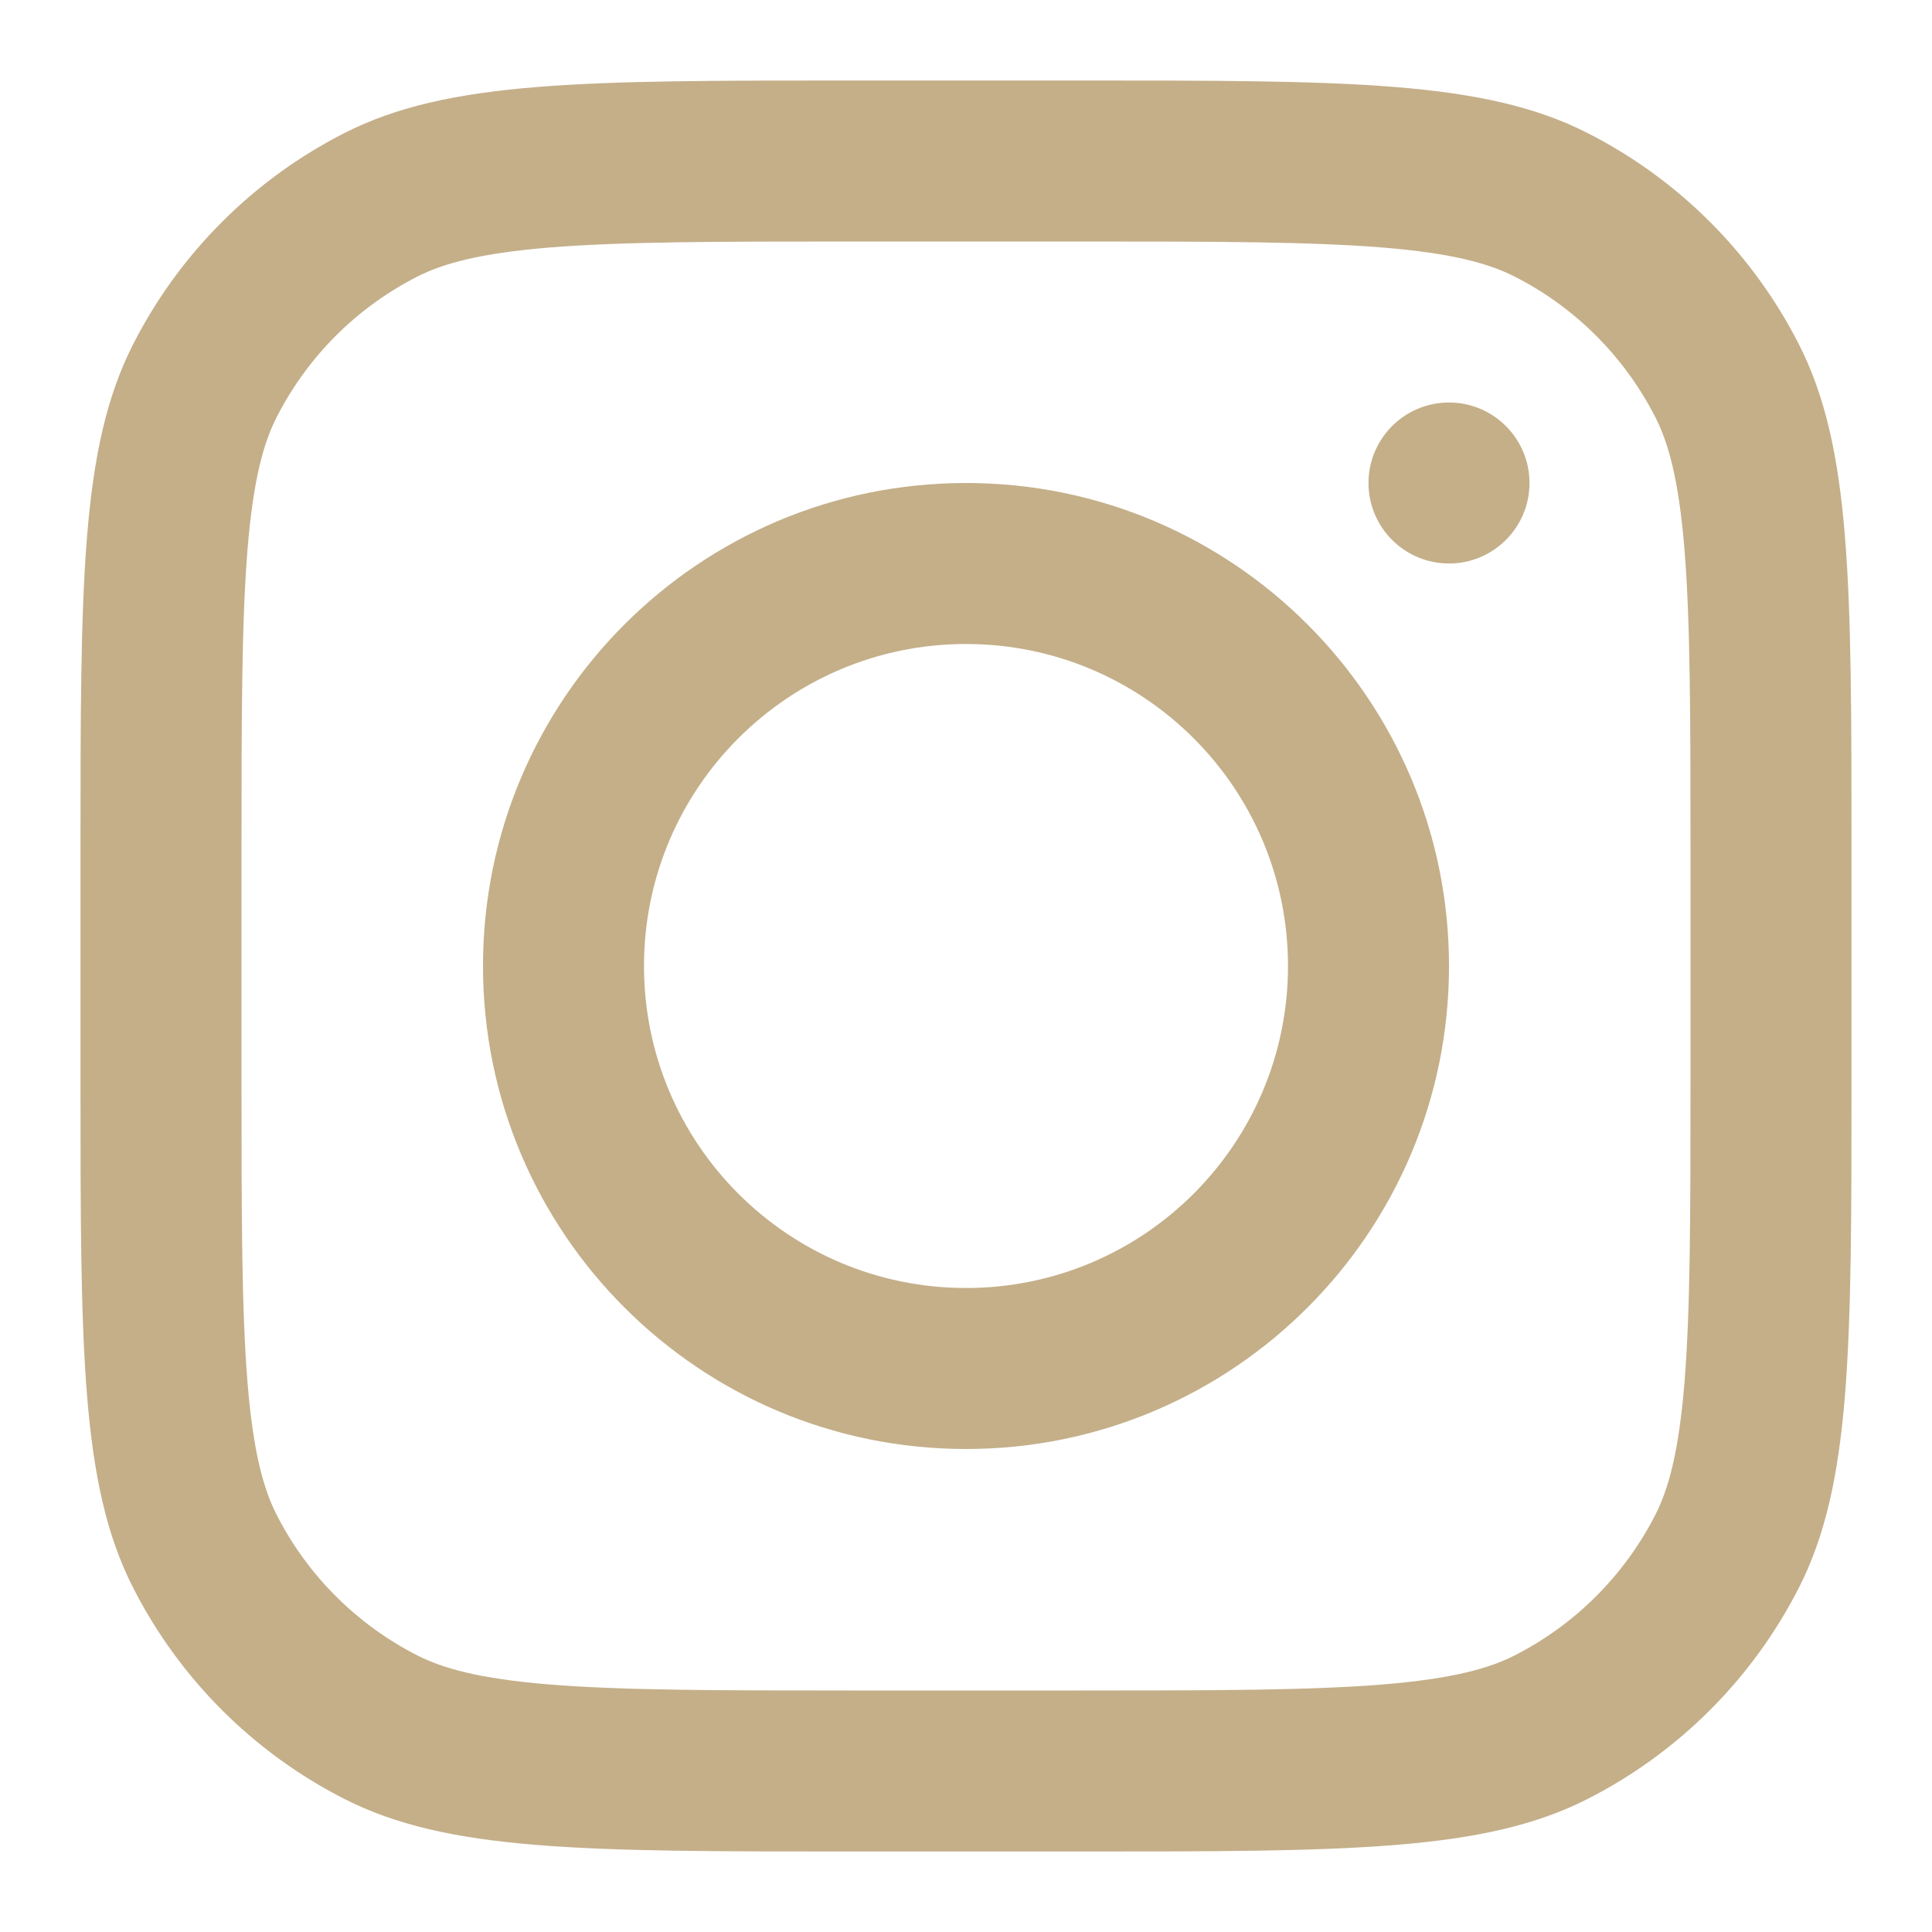
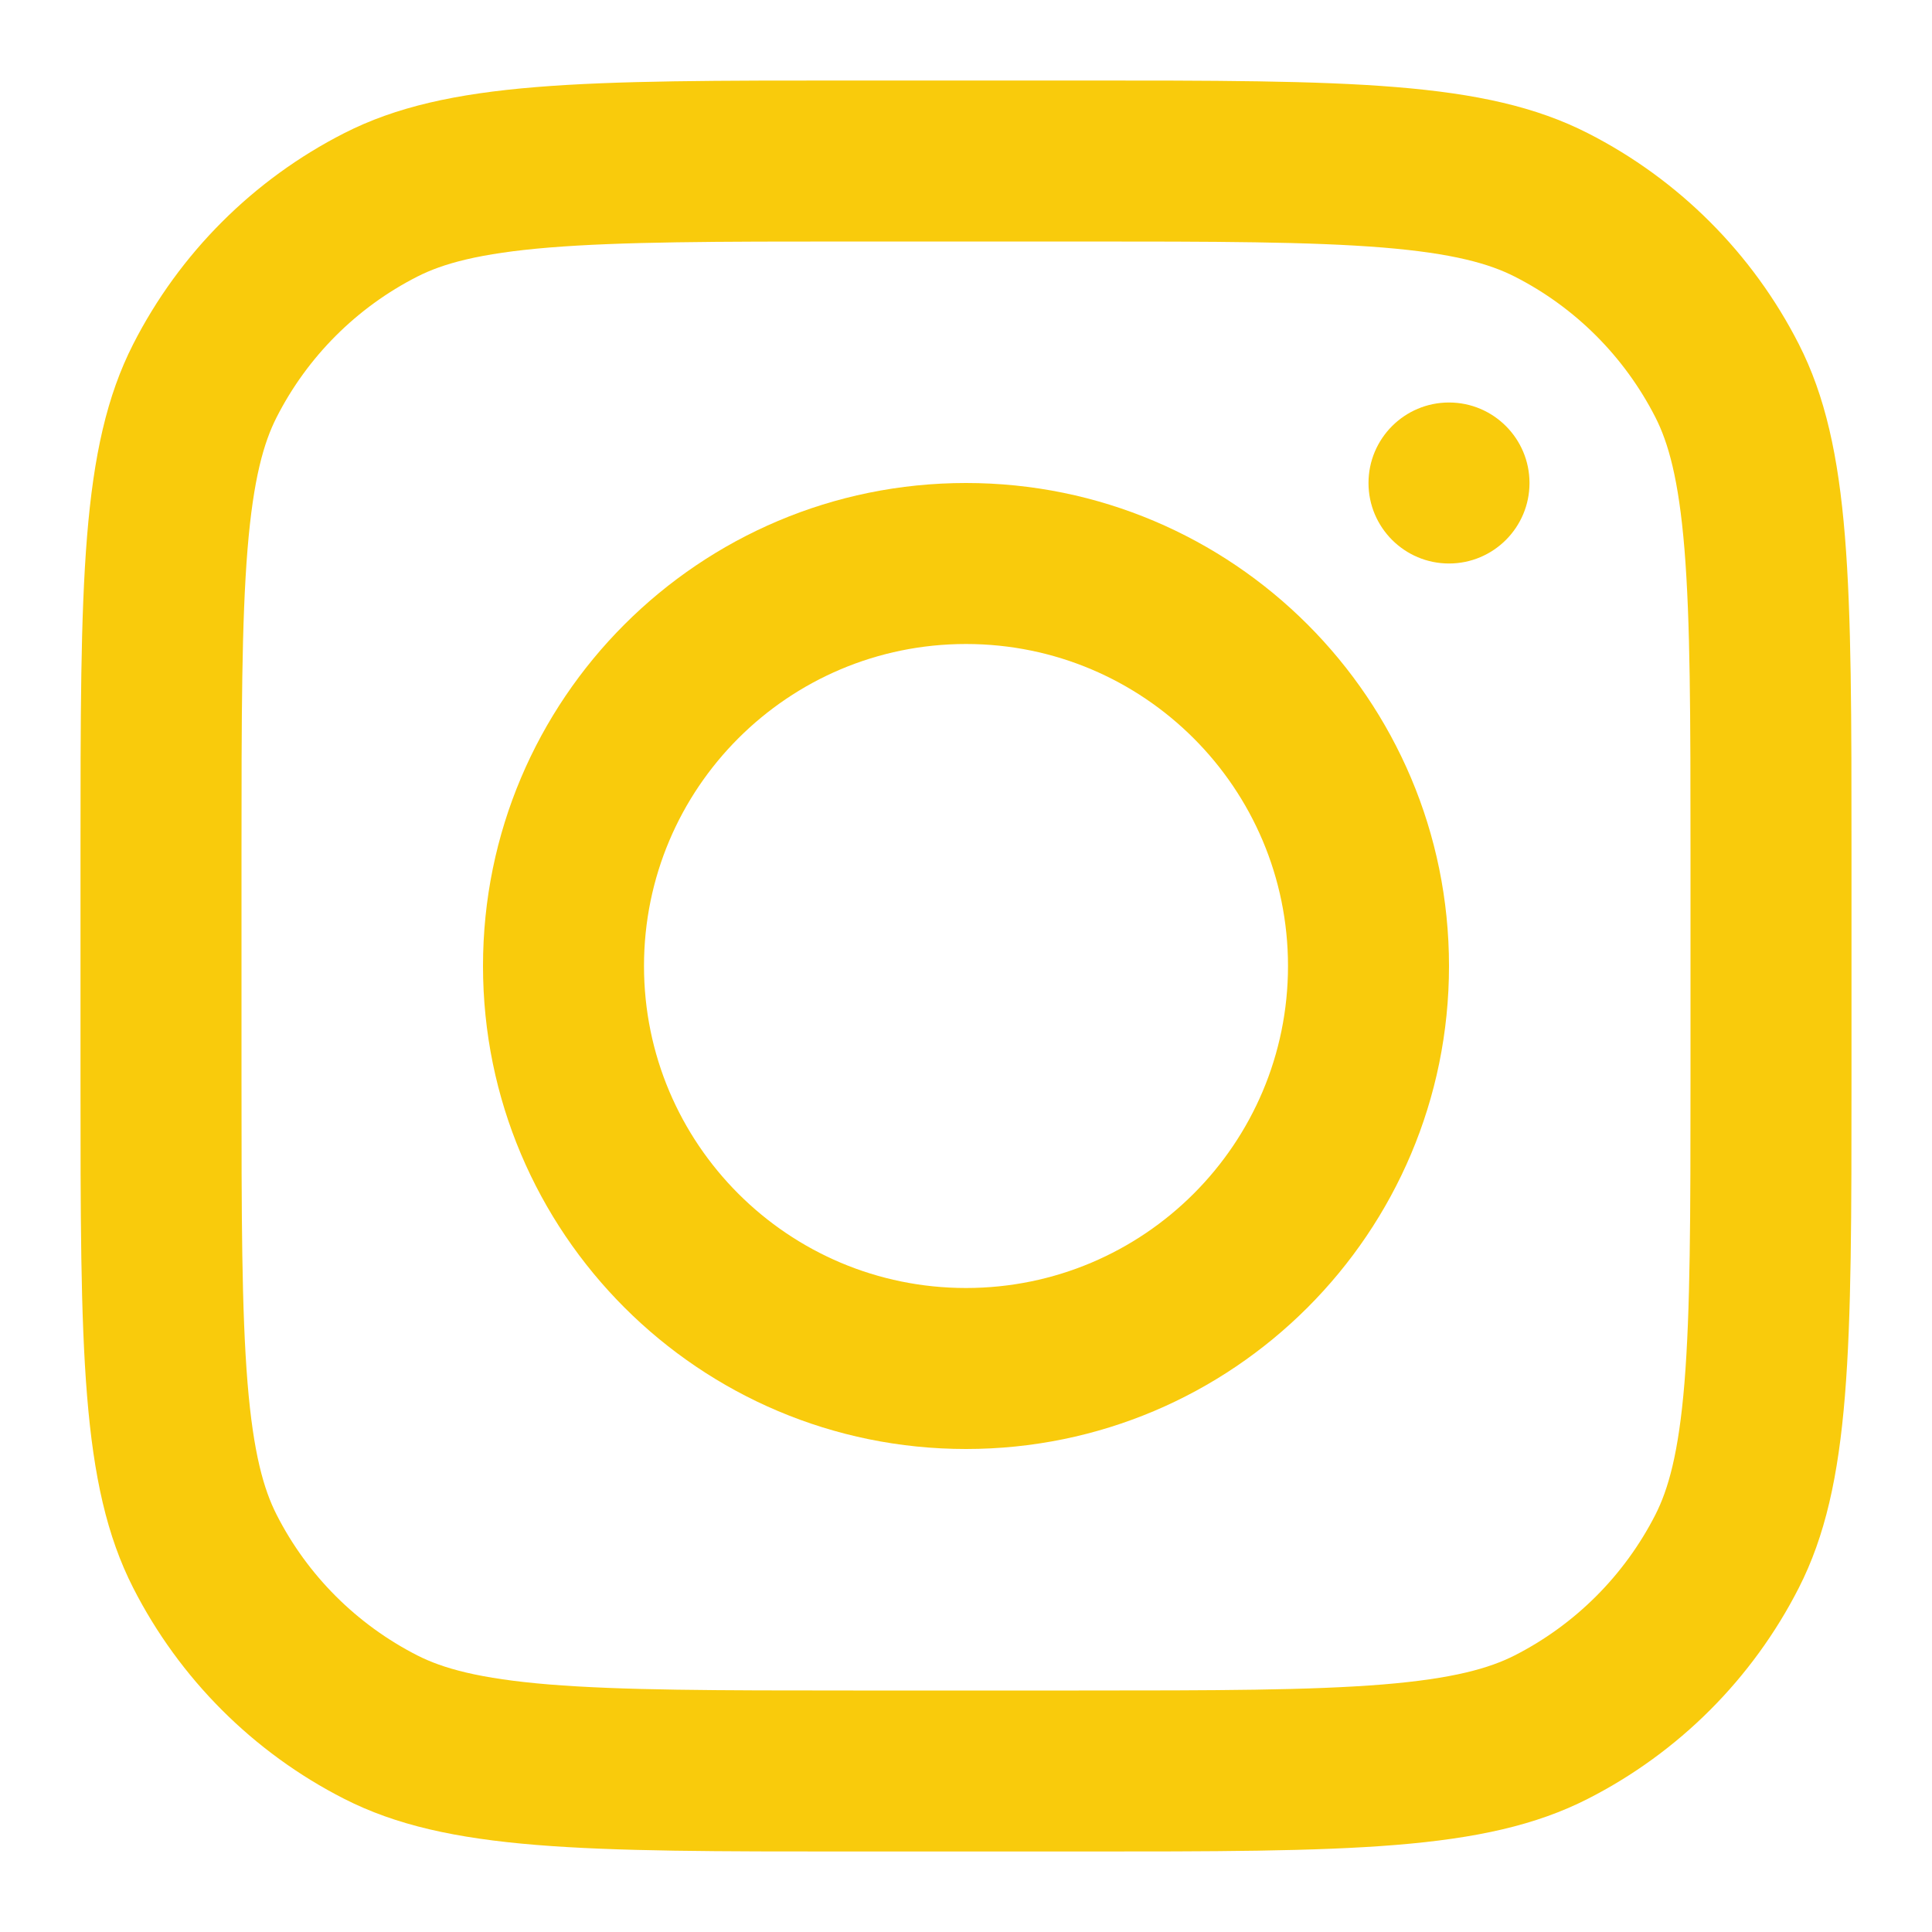
<svg xmlns="http://www.w3.org/2000/svg" width="800px" height="800px" viewBox="0 0 24 24" fill="none">
  <g id="SVGRepo_bgCarrier" stroke-width="0" />
  <g id="SVGRepo_tracerCarrier" stroke-linecap="round" stroke-linejoin="round" />
  <g id="SVGRepo_iconCarrier">
-     <path fill-rule="evenodd" clip-rule="evenodd" d="M12 18C15.314 18 18 15.314 18 12C18 8.686 15.314 6 12 6C8.686 6 6 8.686 6 12C6 15.314 8.686 18 12 18ZM12 16C14.209 16 16 14.209 16 12C16 9.791 14.209 8 12 8C9.791 8 8 9.791 8 12C8 14.209 9.791 16 12 16Z" fill="#C4AF89" />
-     <path d="M18 5C17.448 5 17 5.448 17 6C17 6.552 17.448 7 18 7C18.552 7 19 6.552 19 6C19 5.448 18.552 5 18 5Z" fill="#C4AF89" />
-     <path fill-rule="evenodd" clip-rule="evenodd" d="M1.654 4.276C1 5.56 1 7.24 1 10.6V13.4C1 16.76 1 18.441 1.654 19.724C2.229 20.853 3.147 21.771 4.276 22.346C5.56 23 7.24 23 10.6 23H13.4C16.76 23 18.441 23 19.724 22.346C20.853 21.771 21.771 20.853 22.346 19.724C23 18.441 23 16.76 23 13.4V10.6C23 7.24 23 5.56 22.346 4.276C21.771 3.147 20.853 2.229 19.724 1.654C18.441 1 16.76 1 13.4 1H10.6C7.24 1 5.56 1 4.276 1.654C3.147 2.229 2.229 3.147 1.654 4.276ZM13.4 3H10.6C8.887 3 7.722 3.002 6.822 3.075C5.945 3.147 5.497 3.277 5.184 3.436C4.431 3.819 3.819 4.431 3.436 5.184C3.277 5.497 3.147 5.945 3.075 6.822C3.002 7.722 3 8.887 3 10.6V13.4C3 15.113 3.002 16.278 3.075 17.178C3.147 18.055 3.277 18.503 3.436 18.816C3.819 19.569 4.431 20.18 5.184 20.564C5.497 20.723 5.945 20.853 6.822 20.925C7.722 20.998 8.887 21 10.6 21H13.4C15.113 21 16.278 20.998 17.178 20.925C18.055 20.853 18.503 20.723 18.816 20.564C19.569 20.18 20.18 19.569 20.564 18.816C20.723 18.503 20.853 18.055 20.925 17.178C20.998 16.278 21 15.113 21 13.4V10.6C21 8.887 20.998 7.722 20.925 6.822C20.853 5.945 20.723 5.497 20.564 5.184C20.18 4.431 19.569 3.819 18.816 3.436C18.503 3.277 18.055 3.147 17.178 3.075C16.278 3.002 15.113 3 13.4 3Z" fill="#C4AF89" />
+     <path fill-rule="evenodd" clip-rule="evenodd" d="M12 18C15.314 18 18 15.314 18 12C18 8.686 15.314 6 12 6C8.686 6 6 8.686 6 12C6 15.314 8.686 18 12 18ZM12 16C14.209 16 16 14.209 16 12C16 9.791 14.209 8 12 8C9.791 8 8 9.791 8 12C8 14.209 9.791 16 12 16Z" fill="#f9cb0c" />
+     <path d="M18 5C17.448 5 17 5.448 17 6C17 6.552 17.448 7 18 7C18.552 7 19 6.552 19 6C19 5.448 18.552 5 18 5Z" fill="#f9cb0c" />
+     <path fill-rule="evenodd" clip-rule="evenodd" d="M1.654 4.276C1 5.56 1 7.24 1 10.6V13.4C1 16.76 1 18.441 1.654 19.724C2.229 20.853 3.147 21.771 4.276 22.346C5.56 23 7.24 23 10.6 23H13.4C16.76 23 18.441 23 19.724 22.346C20.853 21.771 21.771 20.853 22.346 19.724C23 18.441 23 16.76 23 13.4V10.6C23 7.24 23 5.56 22.346 4.276C21.771 3.147 20.853 2.229 19.724 1.654C18.441 1 16.76 1 13.4 1H10.6C7.24 1 5.56 1 4.276 1.654C3.147 2.229 2.229 3.147 1.654 4.276ZM13.4 3H10.6C8.887 3 7.722 3.002 6.822 3.075C5.945 3.147 5.497 3.277 5.184 3.436C4.431 3.819 3.819 4.431 3.436 5.184C3.277 5.497 3.147 5.945 3.075 6.822C3.002 7.722 3 8.887 3 10.6V13.4C3 15.113 3.002 16.278 3.075 17.178C3.147 18.055 3.277 18.503 3.436 18.816C3.819 19.569 4.431 20.18 5.184 20.564C5.497 20.723 5.945 20.853 6.822 20.925C7.722 20.998 8.887 21 10.6 21H13.4C15.113 21 16.278 20.998 17.178 20.925C18.055 20.853 18.503 20.723 18.816 20.564C19.569 20.18 20.18 19.569 20.564 18.816C20.723 18.503 20.853 18.055 20.925 17.178C20.998 16.278 21 15.113 21 13.4V10.6C21 8.887 20.998 7.722 20.925 6.822C20.853 5.945 20.723 5.497 20.564 5.184C20.18 4.431 19.569 3.819 18.816 3.436C18.503 3.277 18.055 3.147 17.178 3.075C16.278 3.002 15.113 3 13.4 3Z" fill="#f9cb0c" />
  </g>
</svg>
